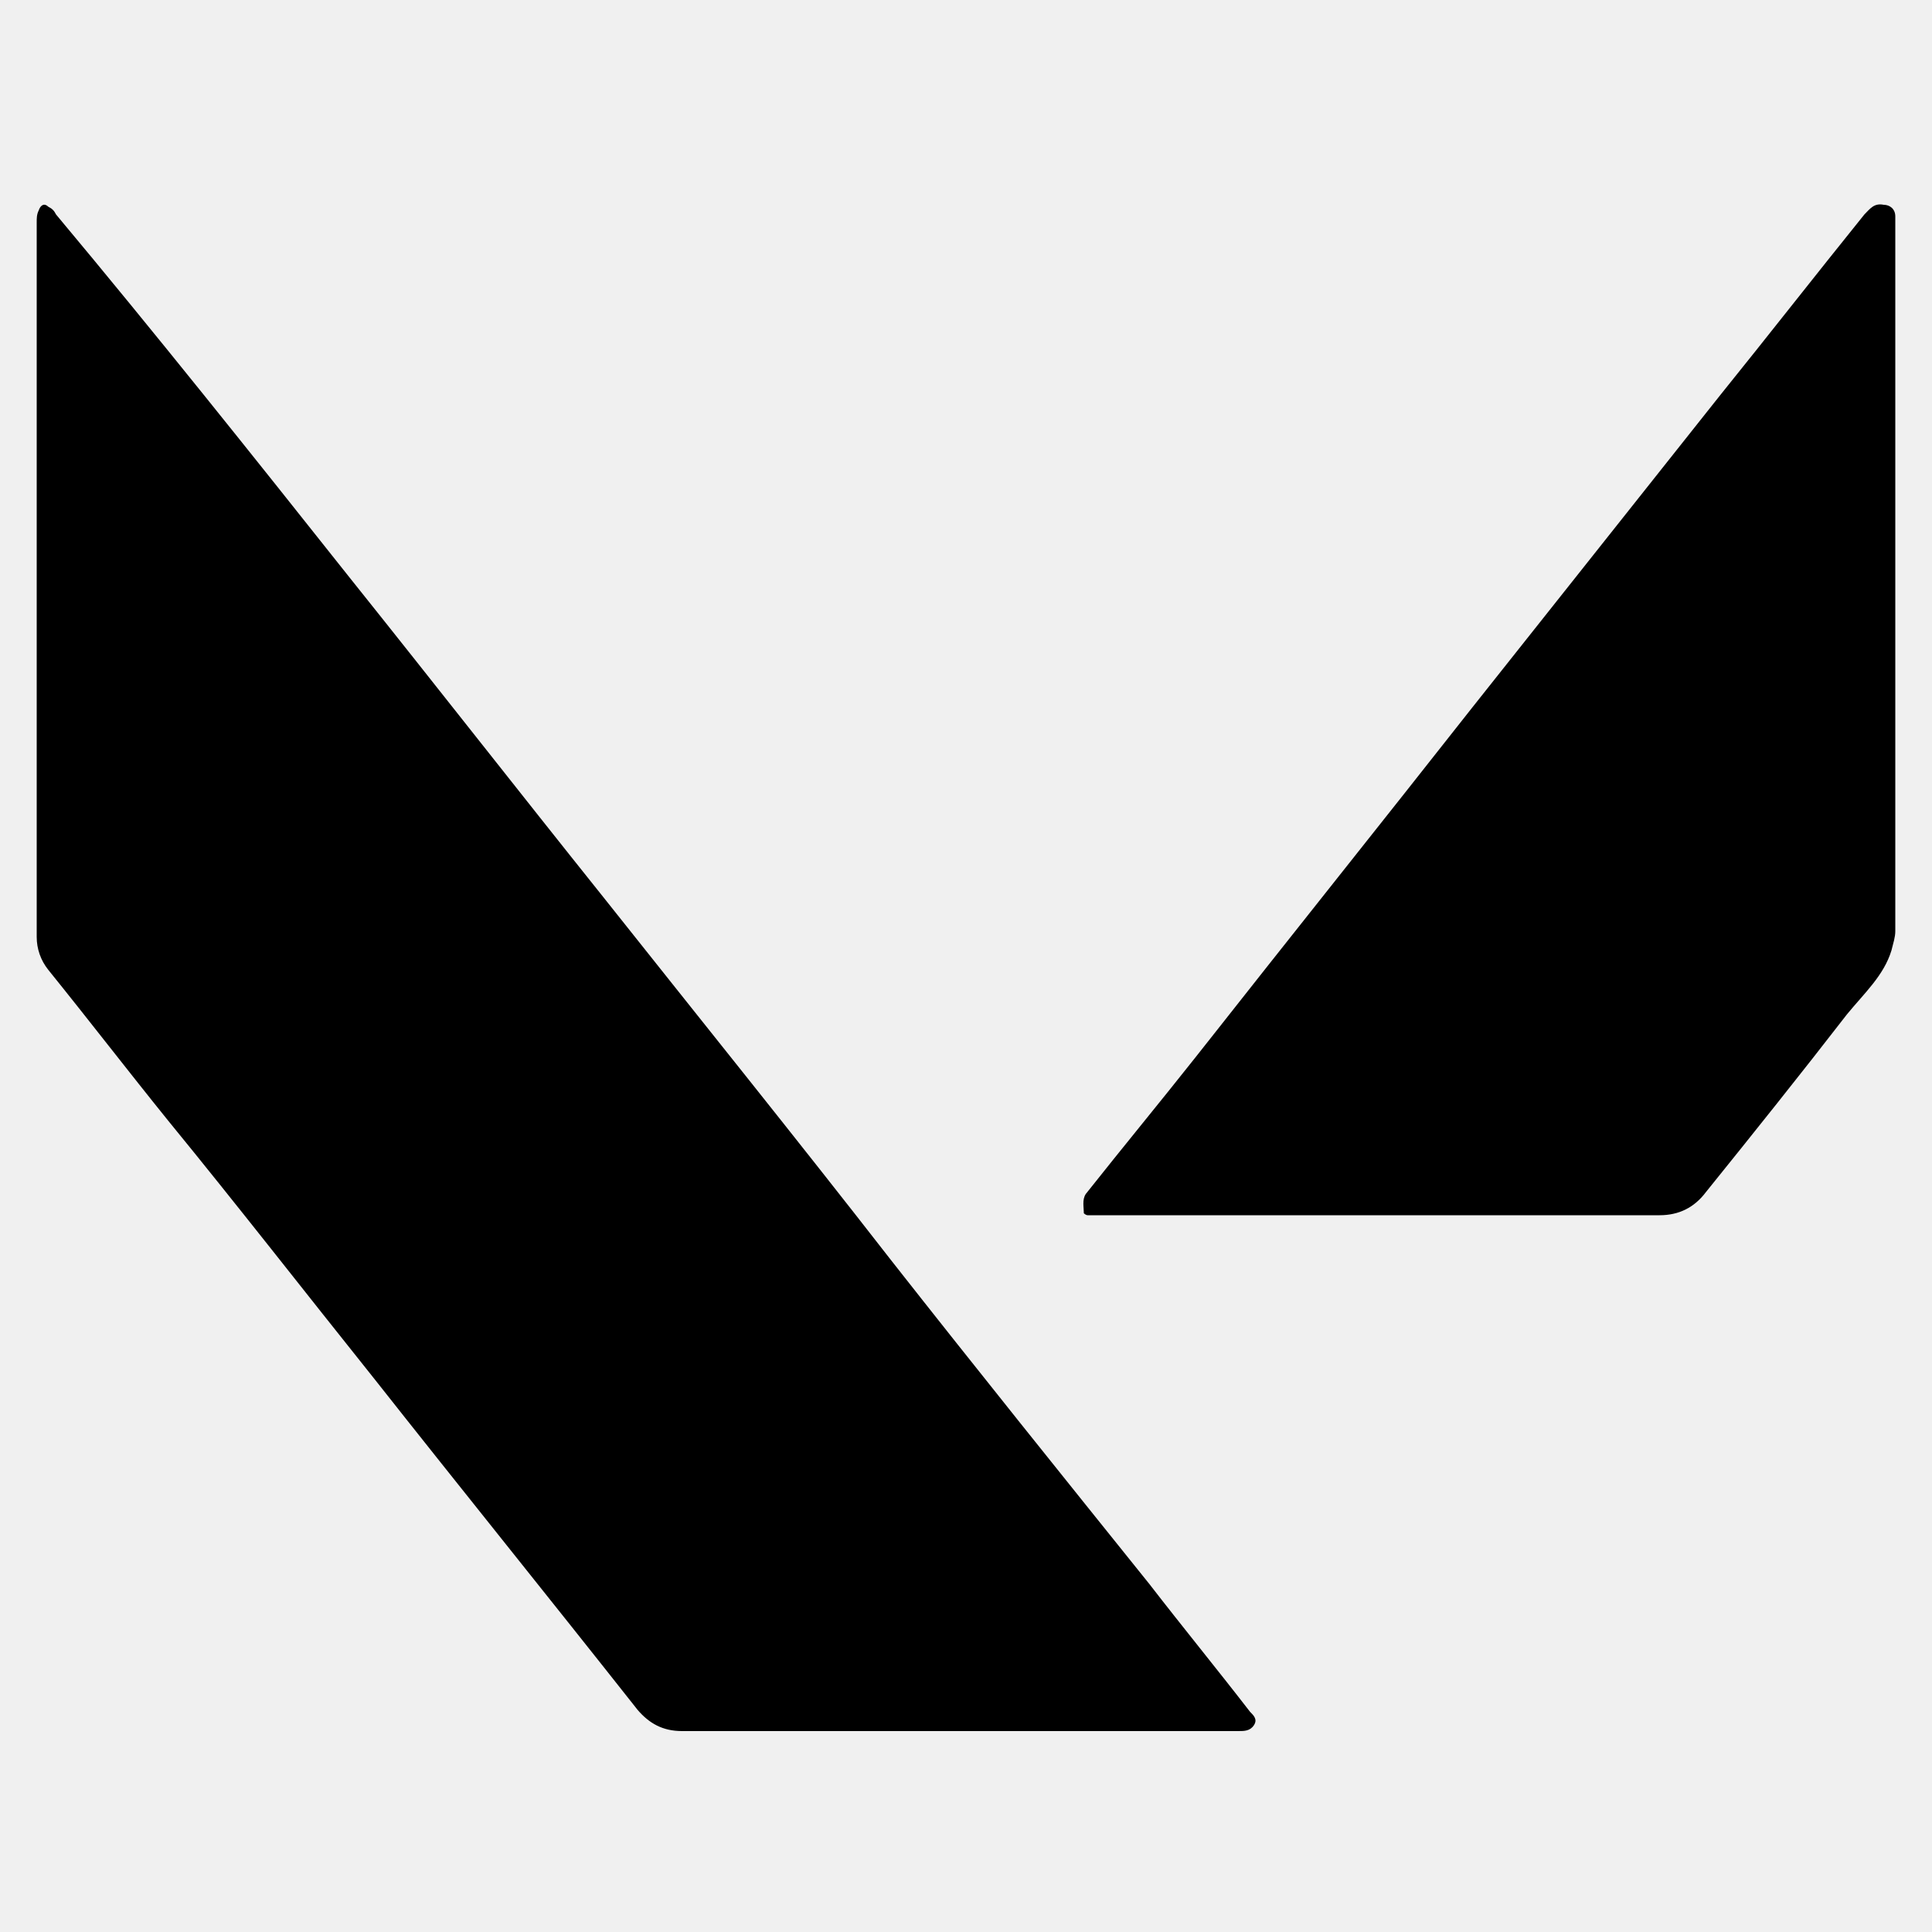
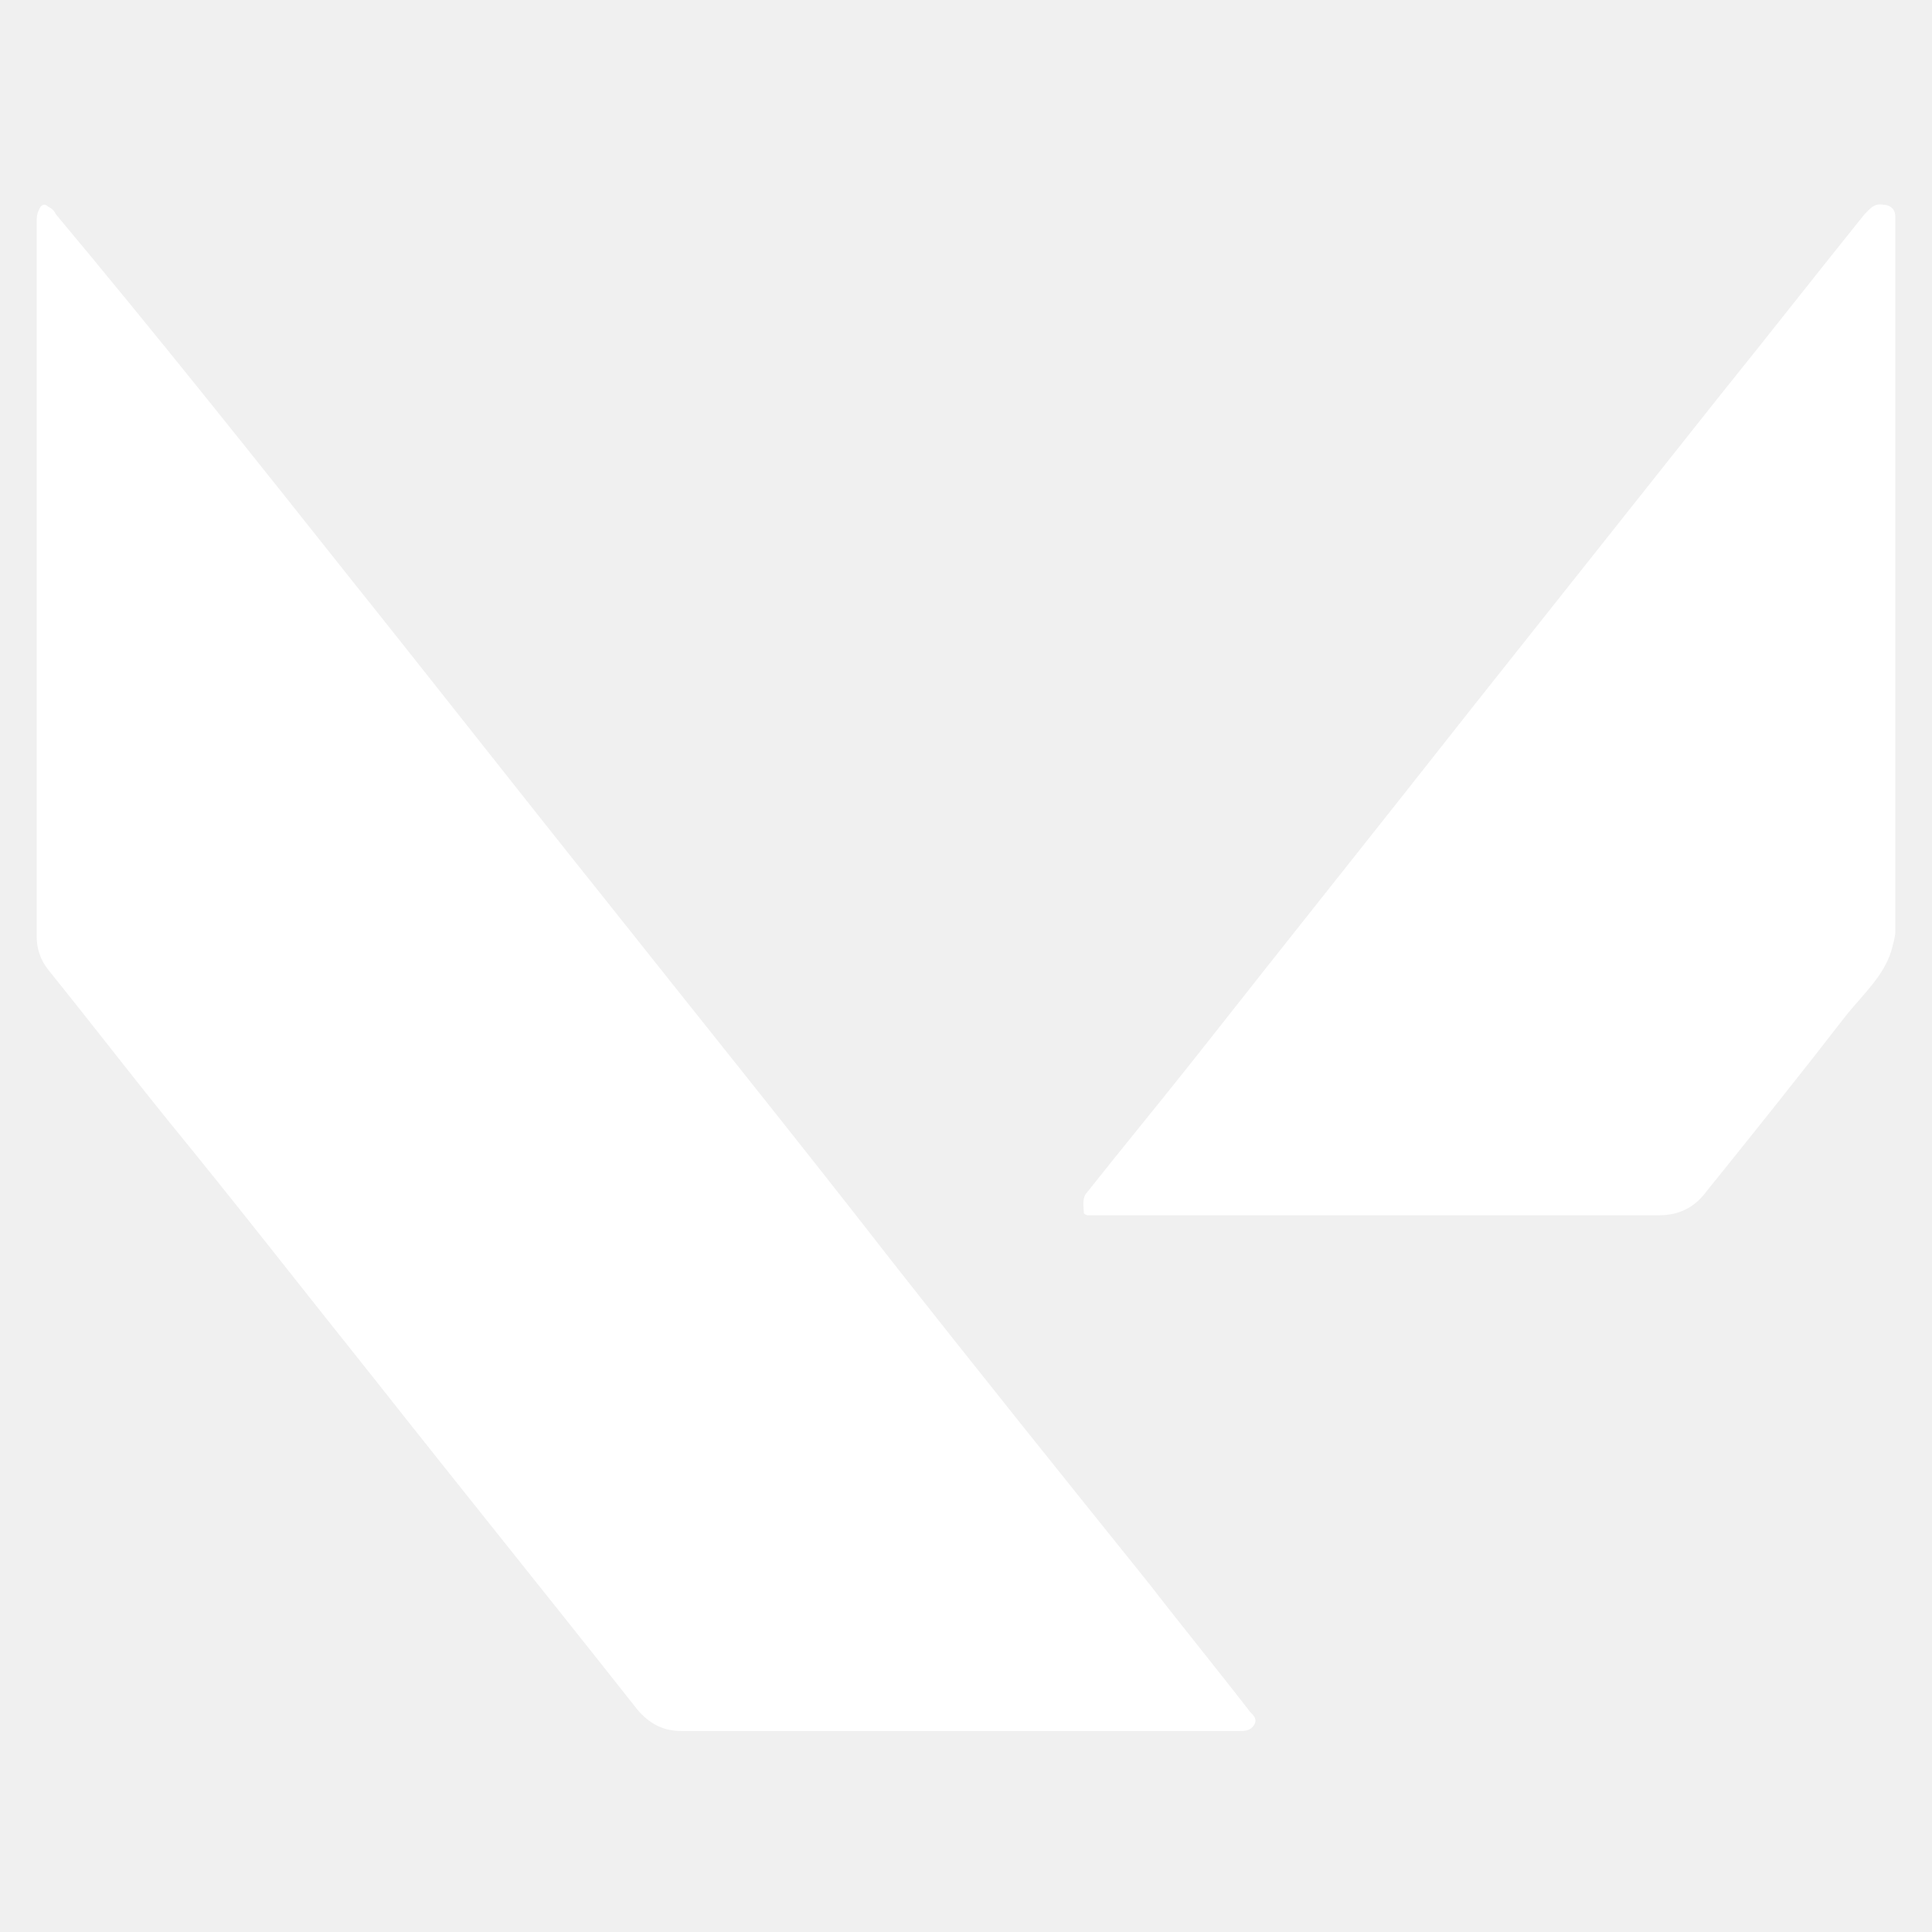
- <svg xmlns="http://www.w3.org/2000/svg" viewBox="0 0 100 100" xml:space="preserve" id="valorant-icon">
-   <path d="M49.6 89.6H35.3c-1 0-1.7-.4-2.3-1.1-4.5-5.7-9.1-11.4-13.6-17.1-3.6-4.5-7.1-9-10.7-13.4-2.1-2.6-4.1-5.2-6.2-7.8-.4-.5-.6-1.1-.6-1.7v-37c0-.2 0-.4.1-.6.1-.3.3-.4.5-.2.2.1.3.2.4.4C8 17.2 13.1 23.6 18.1 29.9c4.4 5.5 8.7 11 13.1 16.5 5 6.3 10 12.5 14.9 18.8C50.5 70.8 55 76.4 59.5 82c1.7 2.2 3.5 4.4 5.2 6.6.2.2.4.4.2.7-.2.3-.5.3-.8.3H49.6zm48.5-59.8v18.4c0 .3-.1.6-.2 1-.4 1.3-1.4 2.2-2.3 3.3-2.4 3.1-4.8 6.1-7.3 9.2-.6.8-1.4 1.2-2.4 1.2H56.3c-.1 0-.2-.1-.2-.1 0-.3-.1-.7.1-1 1.9-2.4 3.8-4.7 5.7-7.1 4.8-6.1 9.6-12.1 14.4-18.2 4.2-5.3 8.5-10.7 12.7-16 2.5-3.1 5-6.3 7.5-9.4.3-.3.5-.6 1-.5.3 0 .6.2.6.6v18.6z" />
+ <svg xmlns="http://www.w3.org/2000/svg" version="1.1" id="valorant-icon" x="0px" y="0px" viewBox="0 0 100 100" style="enable-background:new 0 0 100 100;" xml:space="preserve">
+   <style type="text/css">
+ 	.st0{fill:#FFFFFF;}
+ </style>
+   <path class="st0" d="M49.6,89.6H35.3c-1,0-1.7-0.4-2.3-1.1c-4.5-5.7-9.1-11.4-13.6-17.1c-3.6-4.5-7.1-9-10.7-13.4  c-2.1-2.6-4.1-5.2-6.2-7.8c-0.4-0.5-0.6-1.1-0.6-1.7v-37c0-0.2,0-0.4,0.1-0.6c0.1-0.3,0.3-0.4,0.5-0.2c0.2,0.1,0.3,0.2,0.4,0.4  C8,17.2,13.1,23.6,18.1,29.9c4.4,5.5,8.7,11,13.1,16.5c5,6.3,10,12.5,14.9,18.8C50.5,70.8,55,76.4,59.5,82c1.7,2.2,3.5,4.4,5.2,6.6  c0.2,0.2,0.4,0.4,0.2,0.7c-0.2,0.3-0.5,0.3-0.8,0.3H49.6z M98.1,29.8v18.4c0,0.3-0.1,0.6-0.2,1c-0.4,1.3-1.4,2.2-2.3,3.3  c-2.4,3.1-4.8,6.1-7.3,9.2c-0.6,0.8-1.4,1.2-2.4,1.2H56.3c-0.1,0-0.2-0.1-0.2-0.1c0-0.3-0.1-0.7,0.1-1c1.9-2.4,3.8-4.7,5.7-7.1  c4.8-6.1,9.6-12.1,14.4-18.2c4.2-5.3,8.5-10.7,12.7-16c2.5-3.1,5-6.3,7.5-9.4c0.3-0.3,0.5-0.6,1-0.5c0.3,0,0.6,0.2,0.6,0.6  C98.1,11.2,98.1,29.8,98.1,29.8z" />
</svg>
